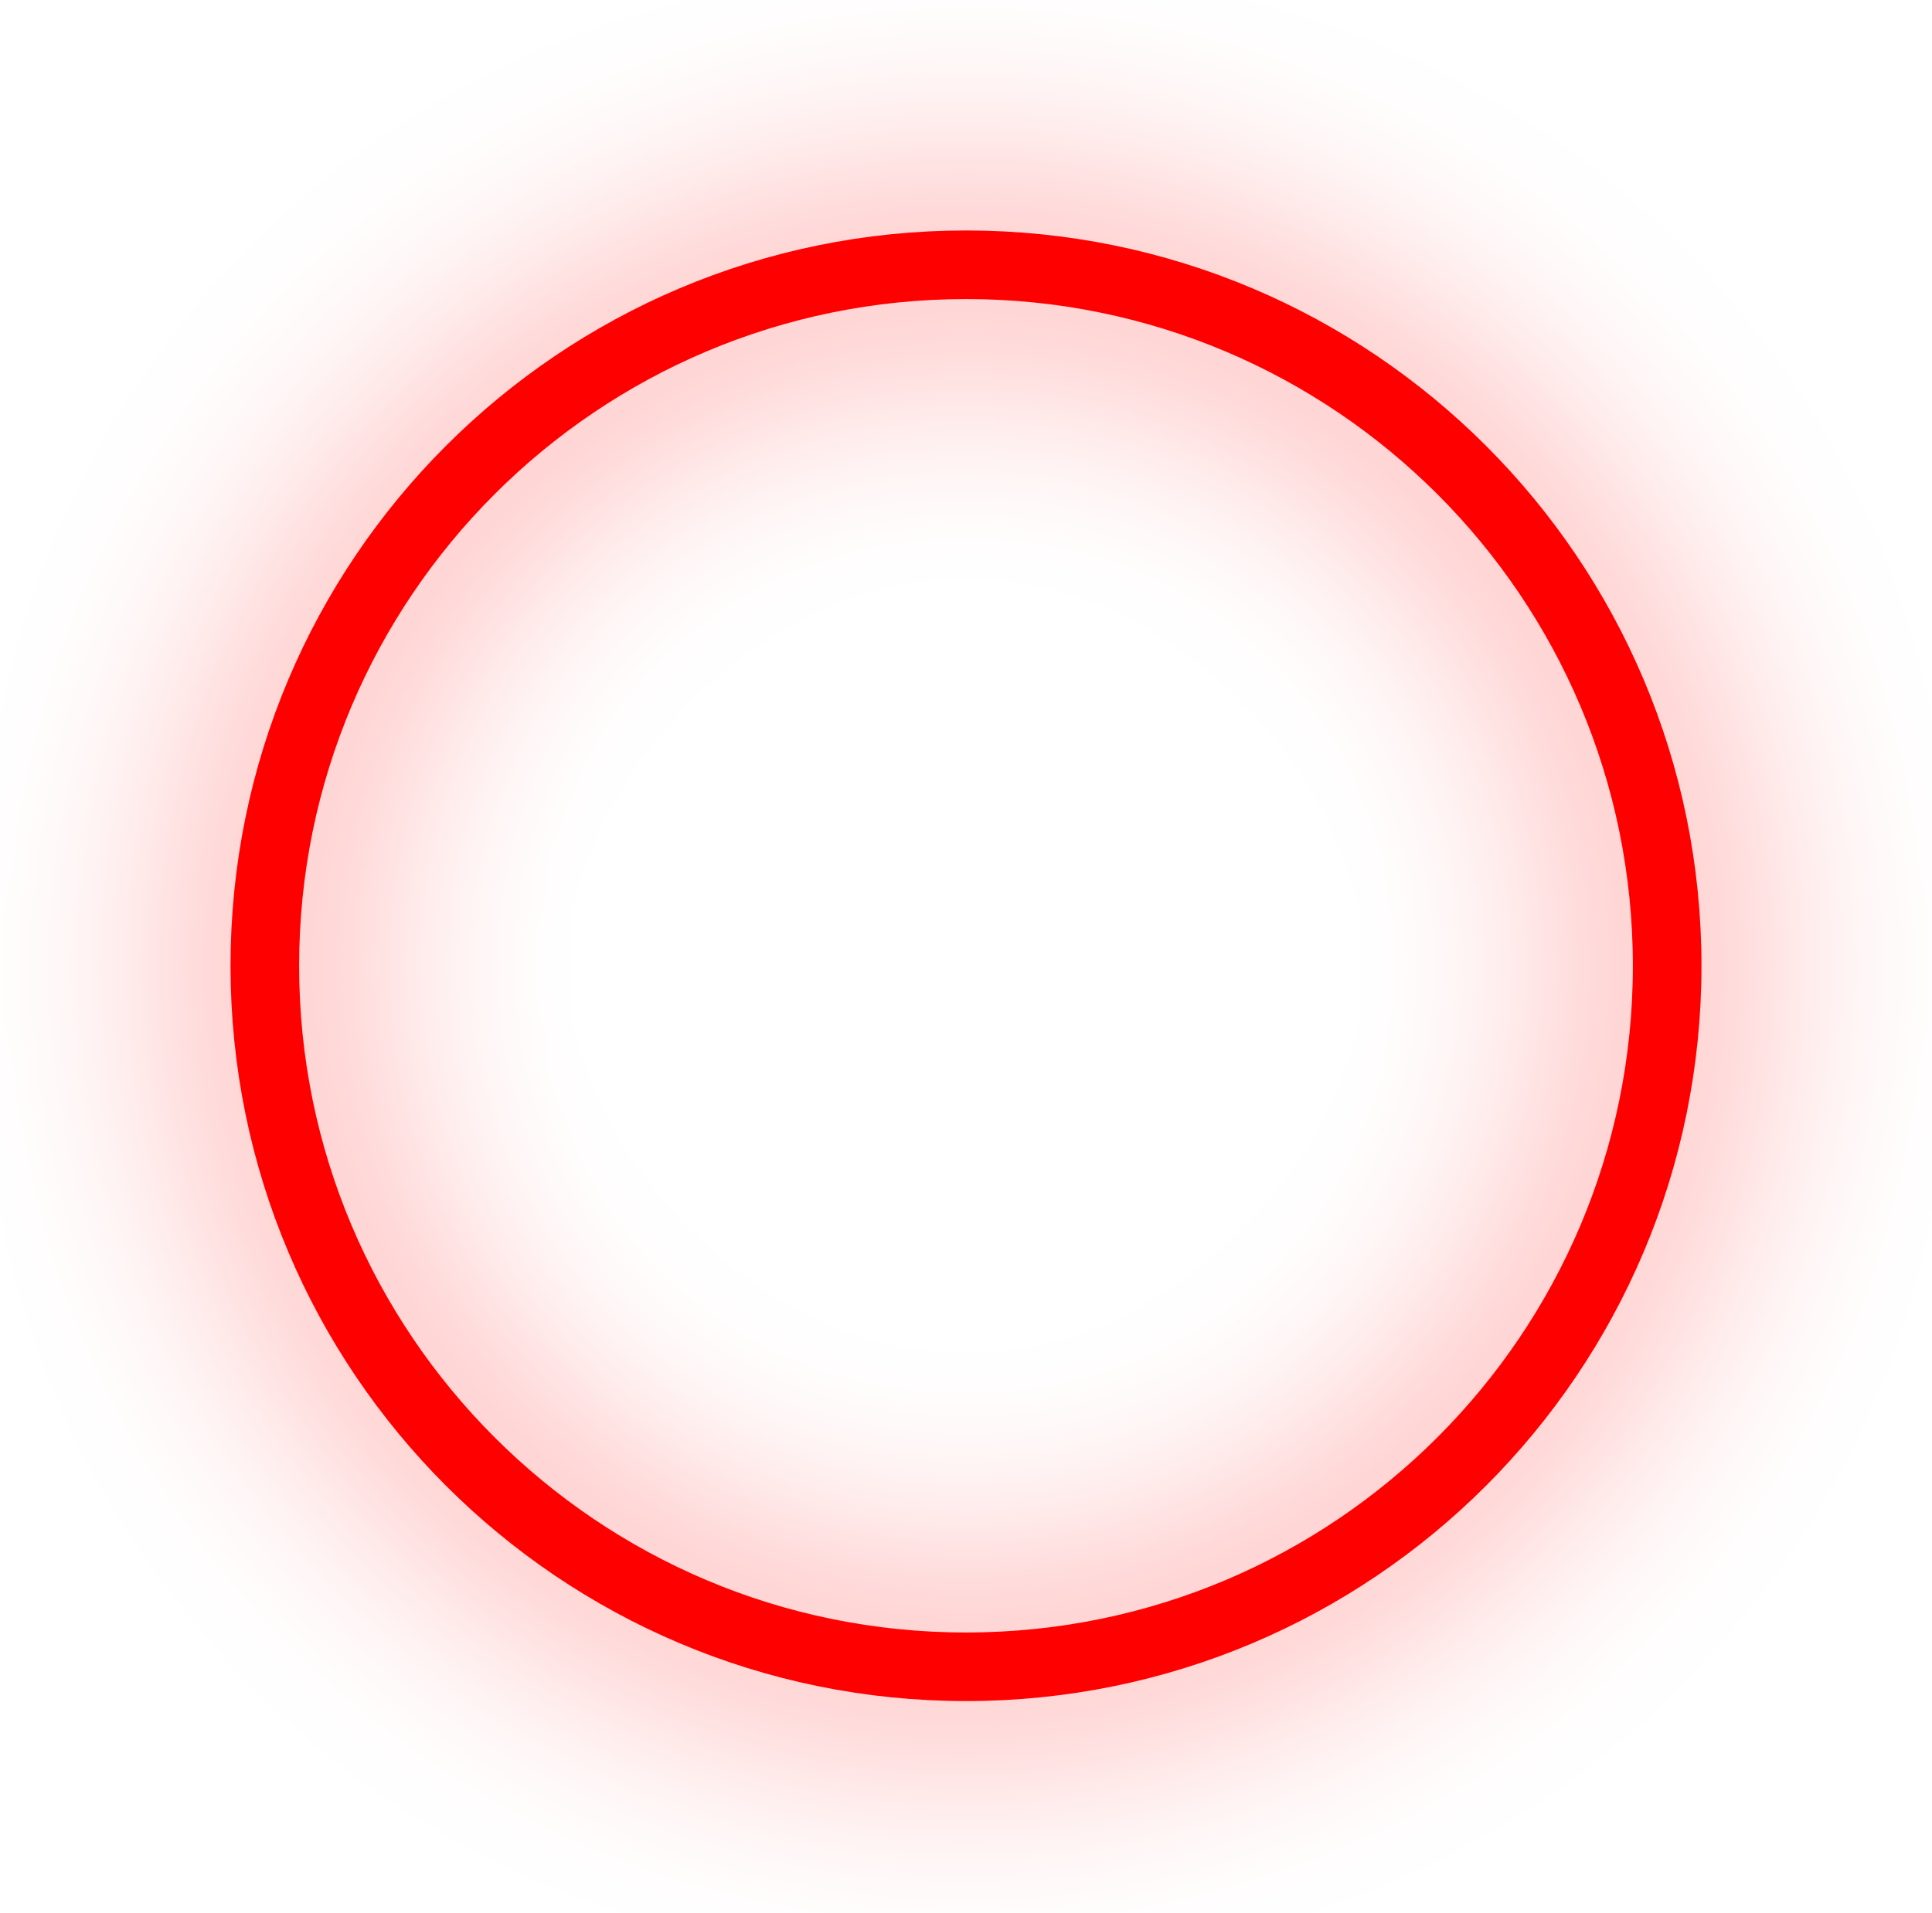
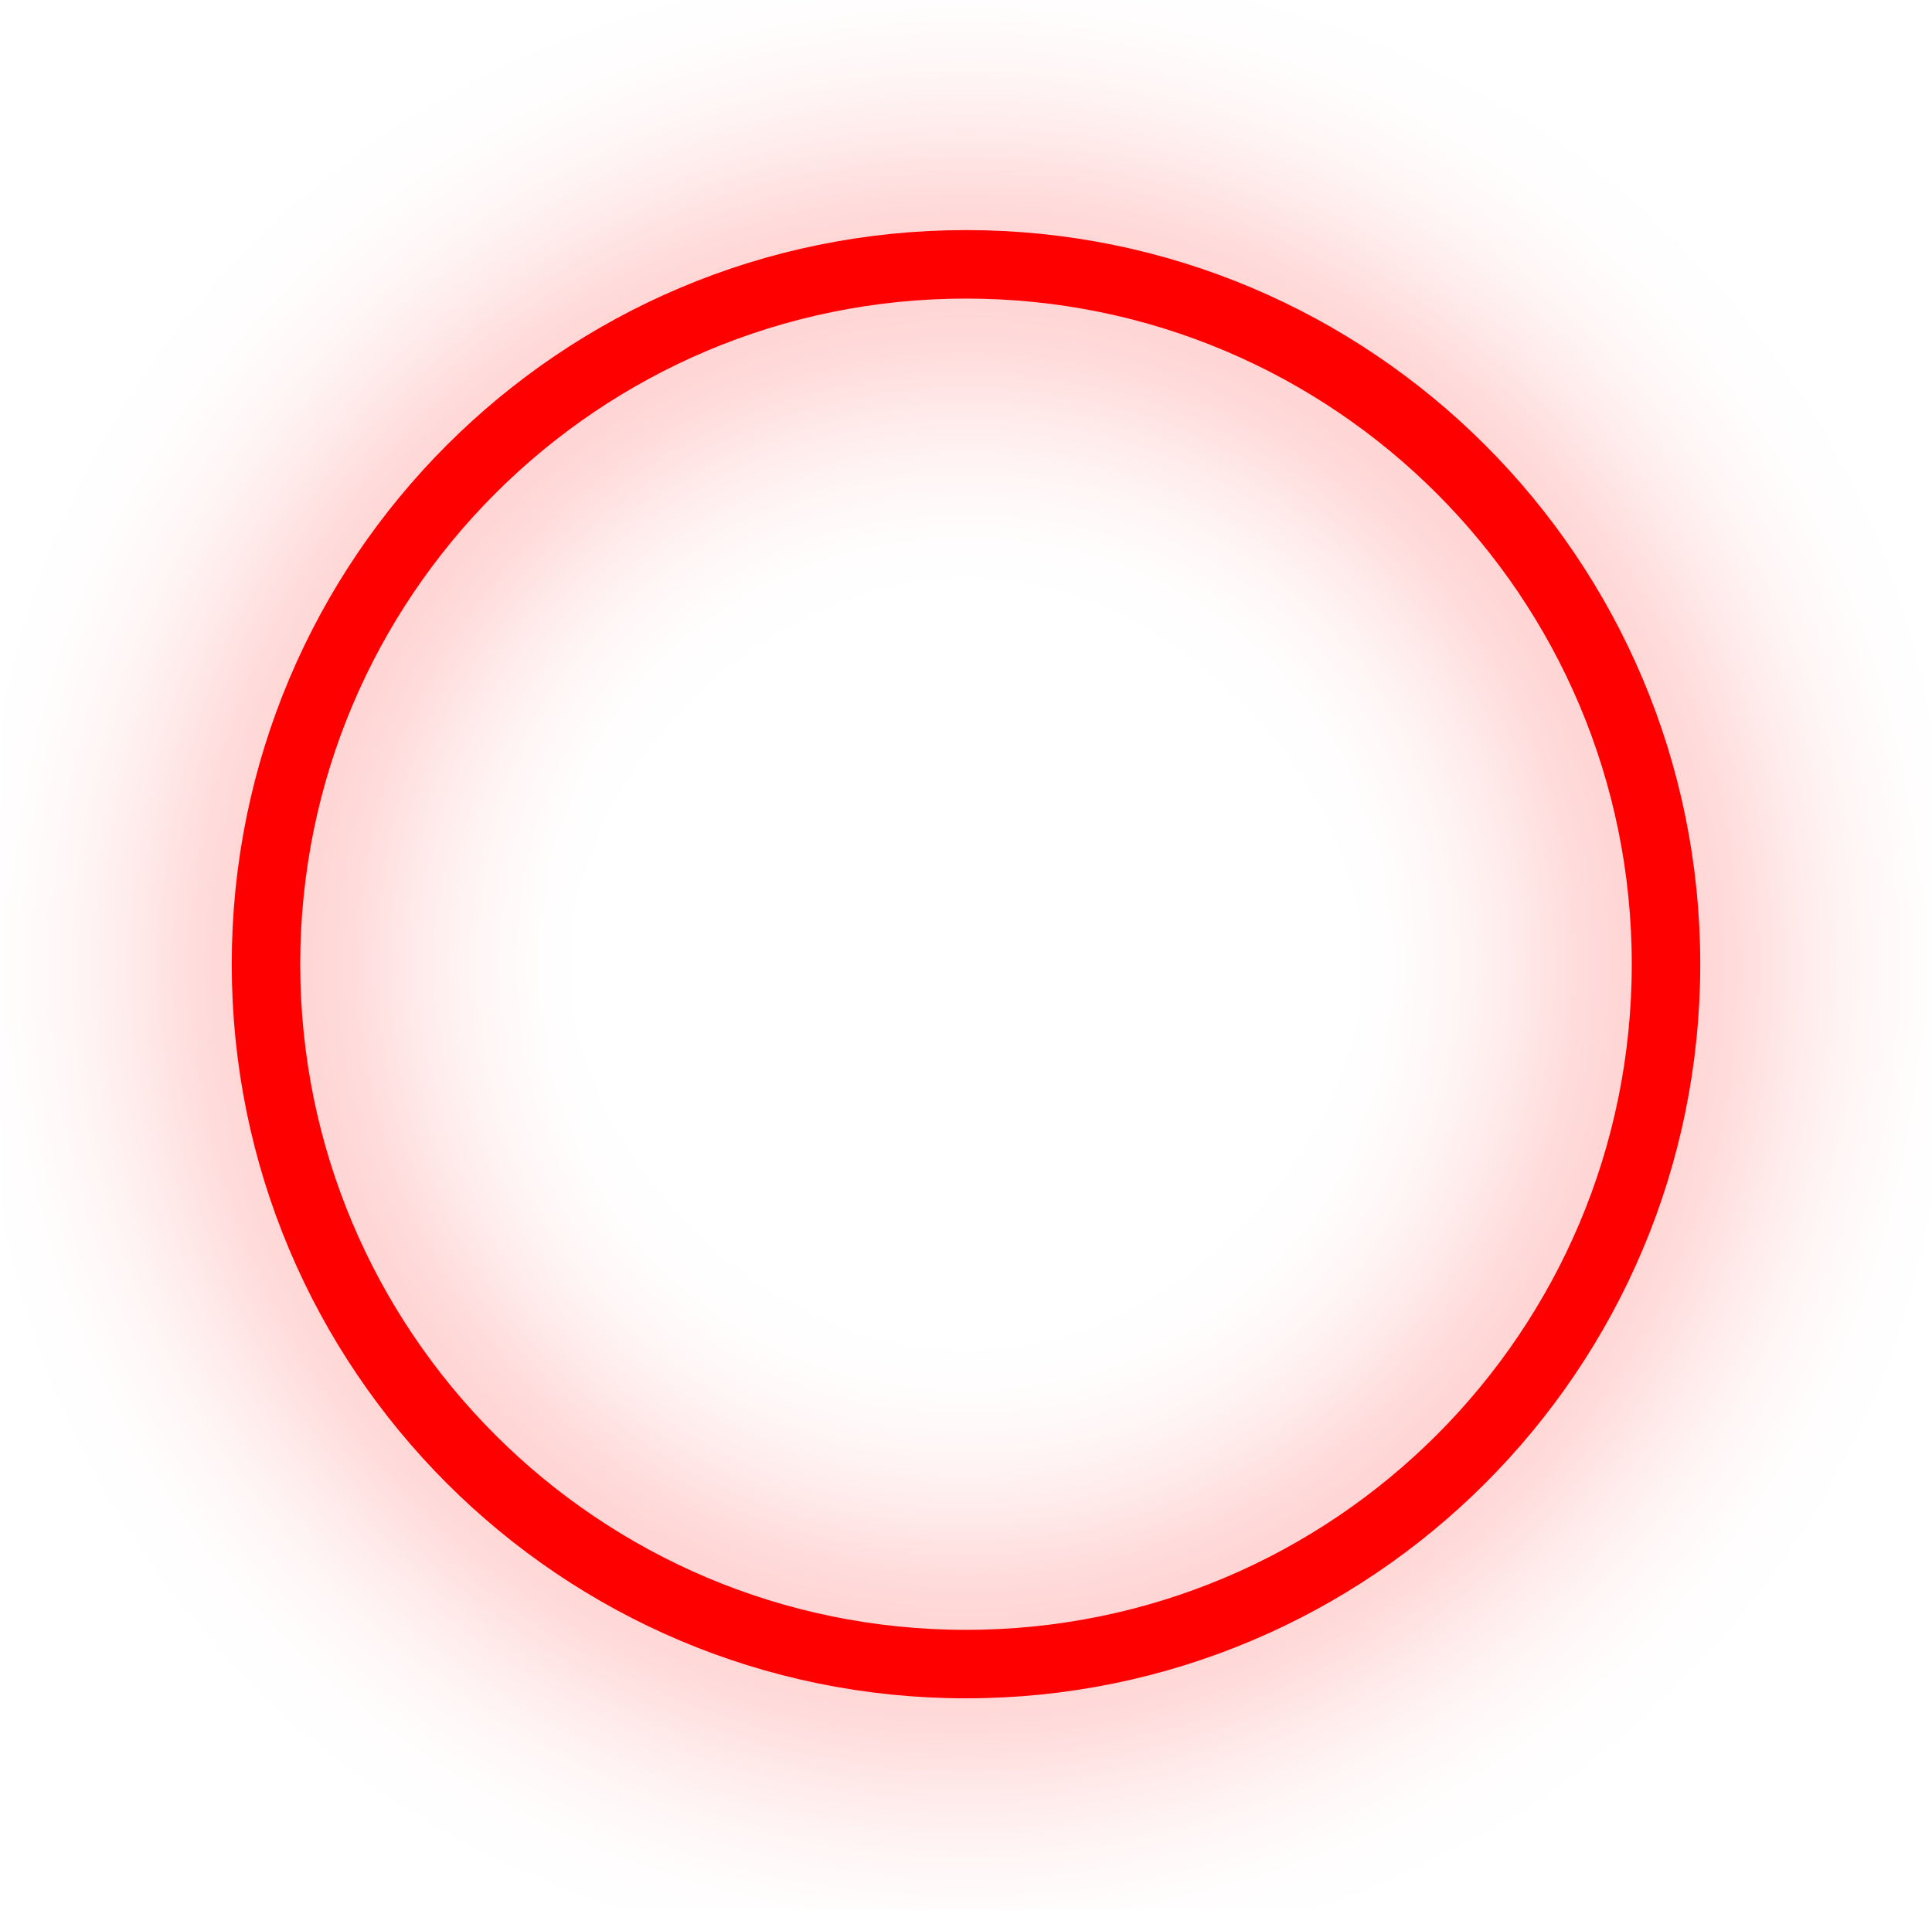
- <svg xmlns="http://www.w3.org/2000/svg" width="704" height="697" viewBox="0 0 704 697" fill="none">
+ <svg xmlns="http://www.w3.org/2000/svg" width="604" height="597" viewBox="0 0 704 697" fill="none">
  <g filter="url(#filter0_f_79_1221)">
    <circle cx="352" cy="352" r="255.5" stroke="#FF0000" stroke-opacity="0.7" stroke-width="25" />
  </g>
  <circle cx="352" cy="352" r="255.5" stroke="#FF0000" stroke-width="25" />
  <defs>
    <filter id="filter0_f_79_1221" x="0" y="0" width="704" height="704" filterUnits="userSpaceOnUse" color-interpolation-filters="sRGB">
      <feFlood flood-opacity="0" result="BackgroundImageFix" />
      <feBlend mode="normal" in="SourceGraphic" in2="BackgroundImageFix" result="shape" />
      <feGaussianBlur stdDeviation="42" result="effect1_foregroundBlur_79_1221" />
    </filter>
  </defs>
</svg>
